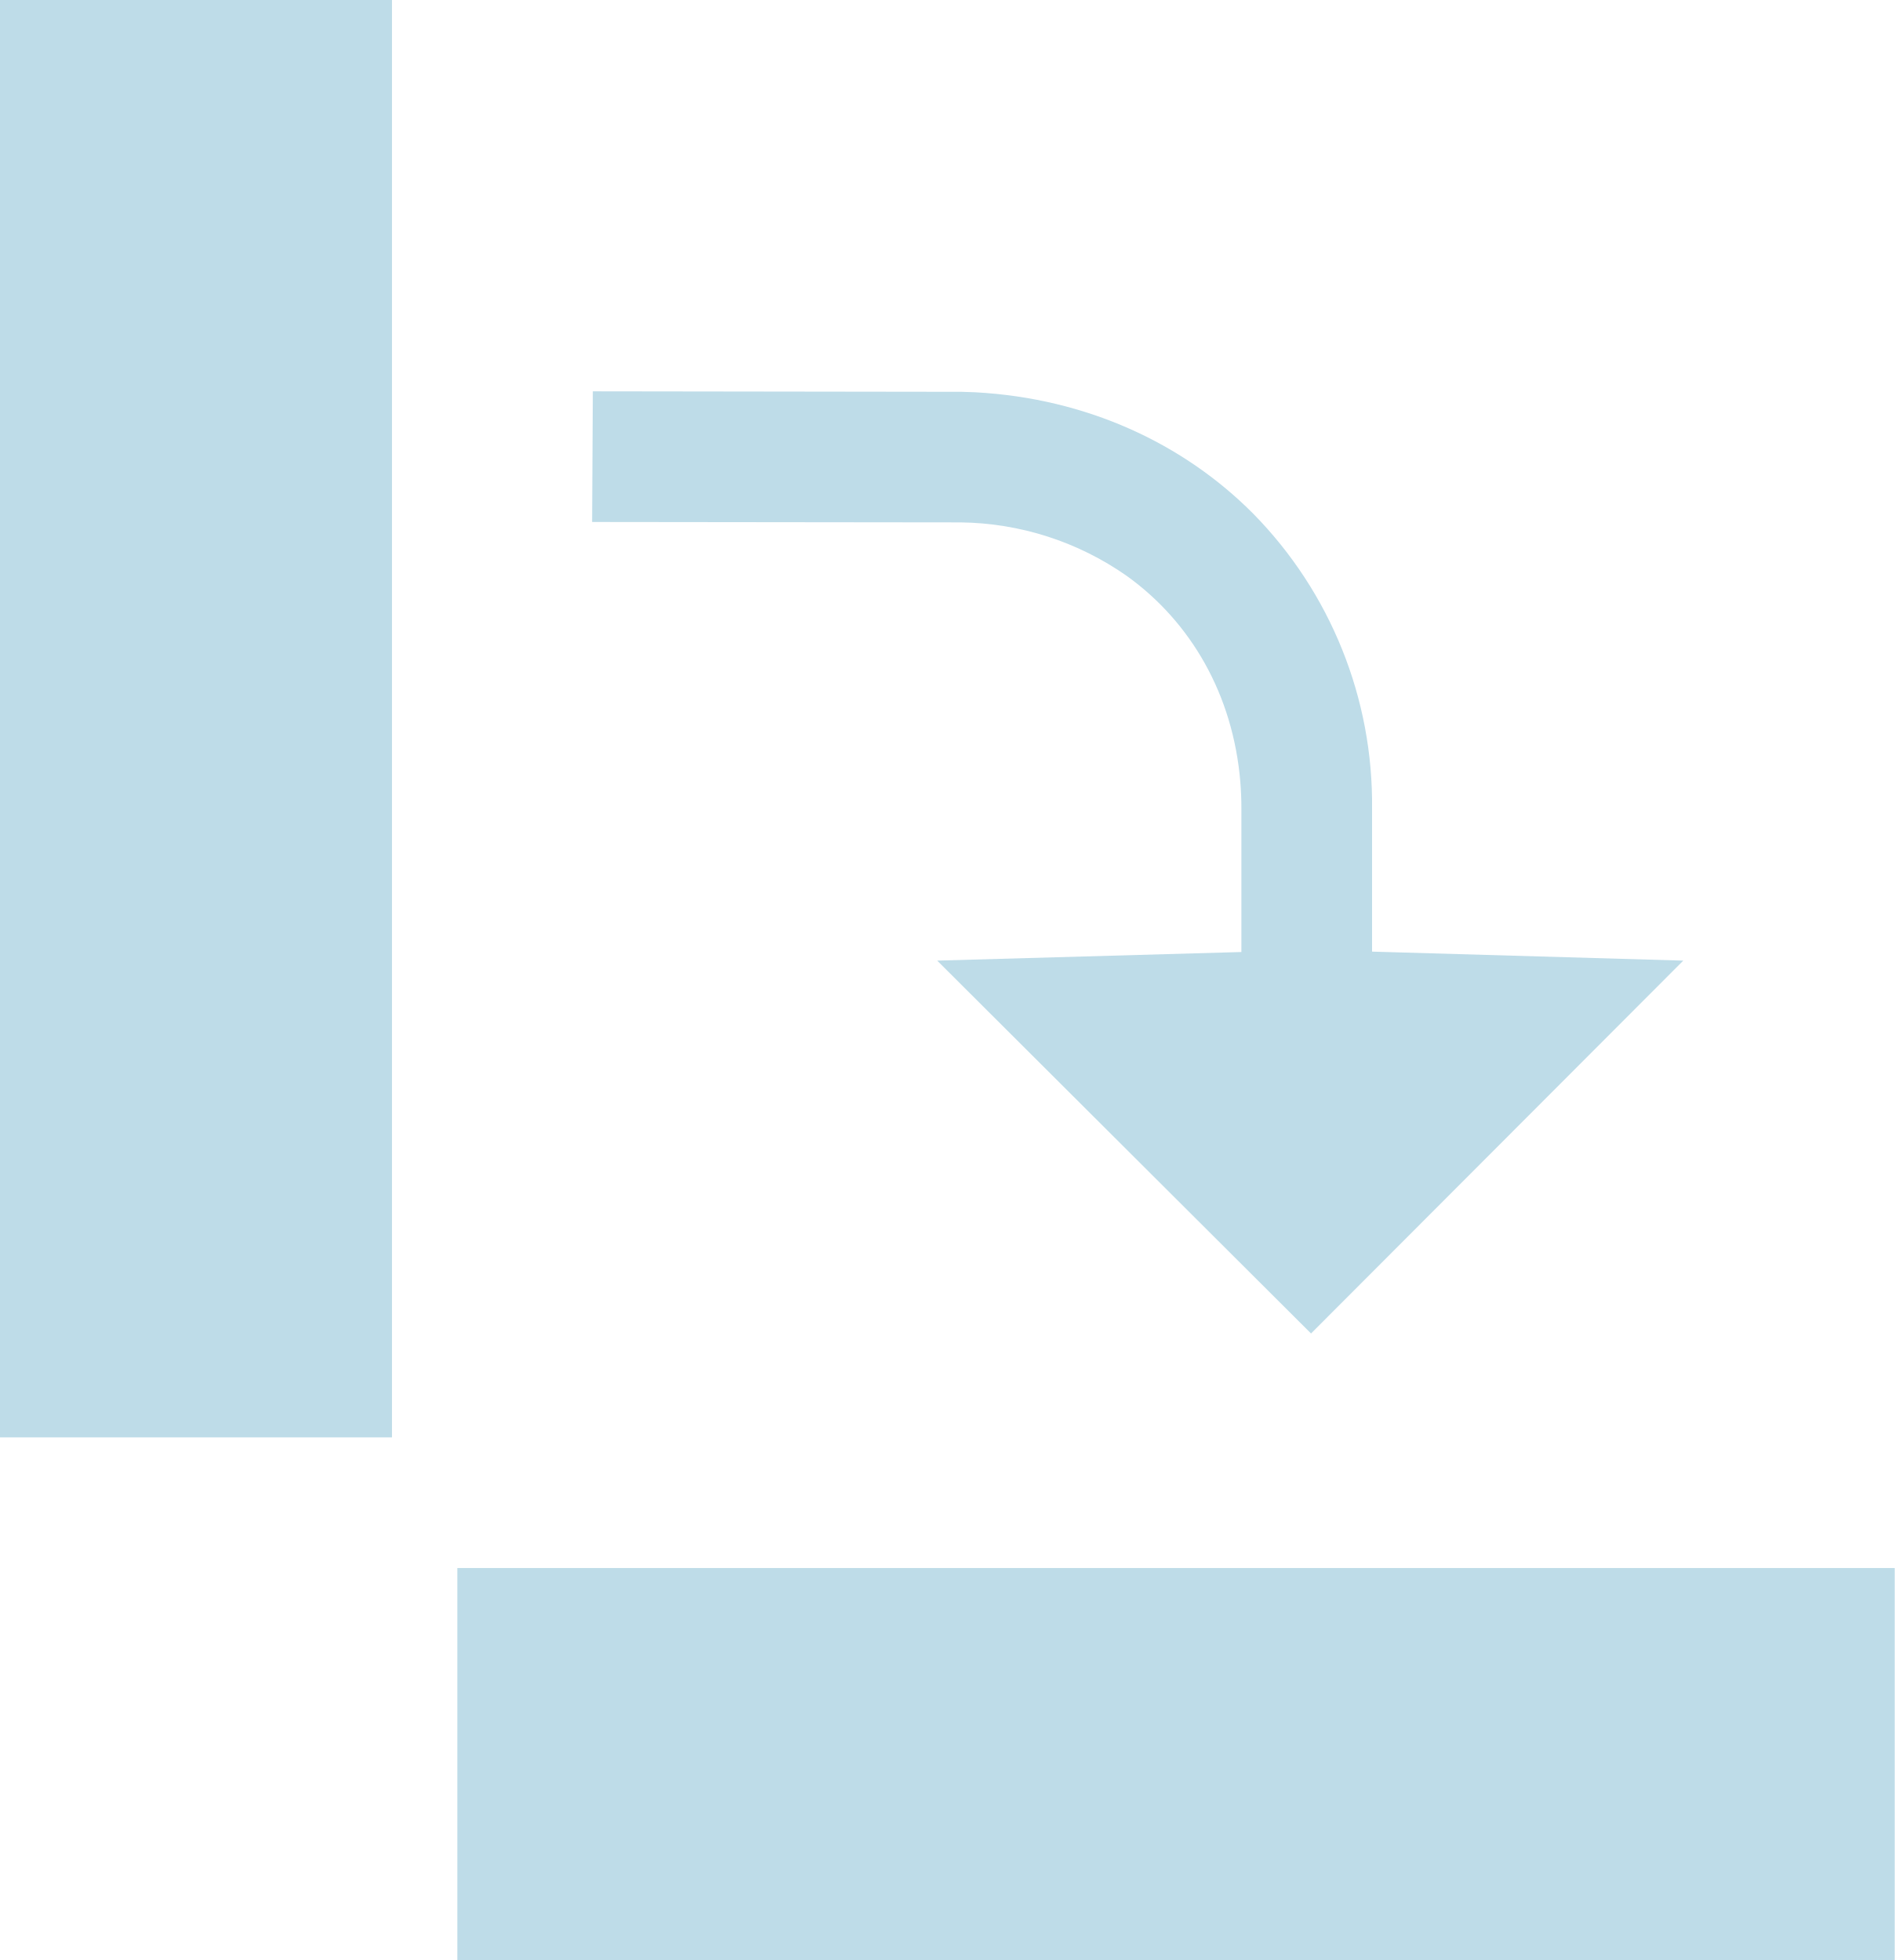
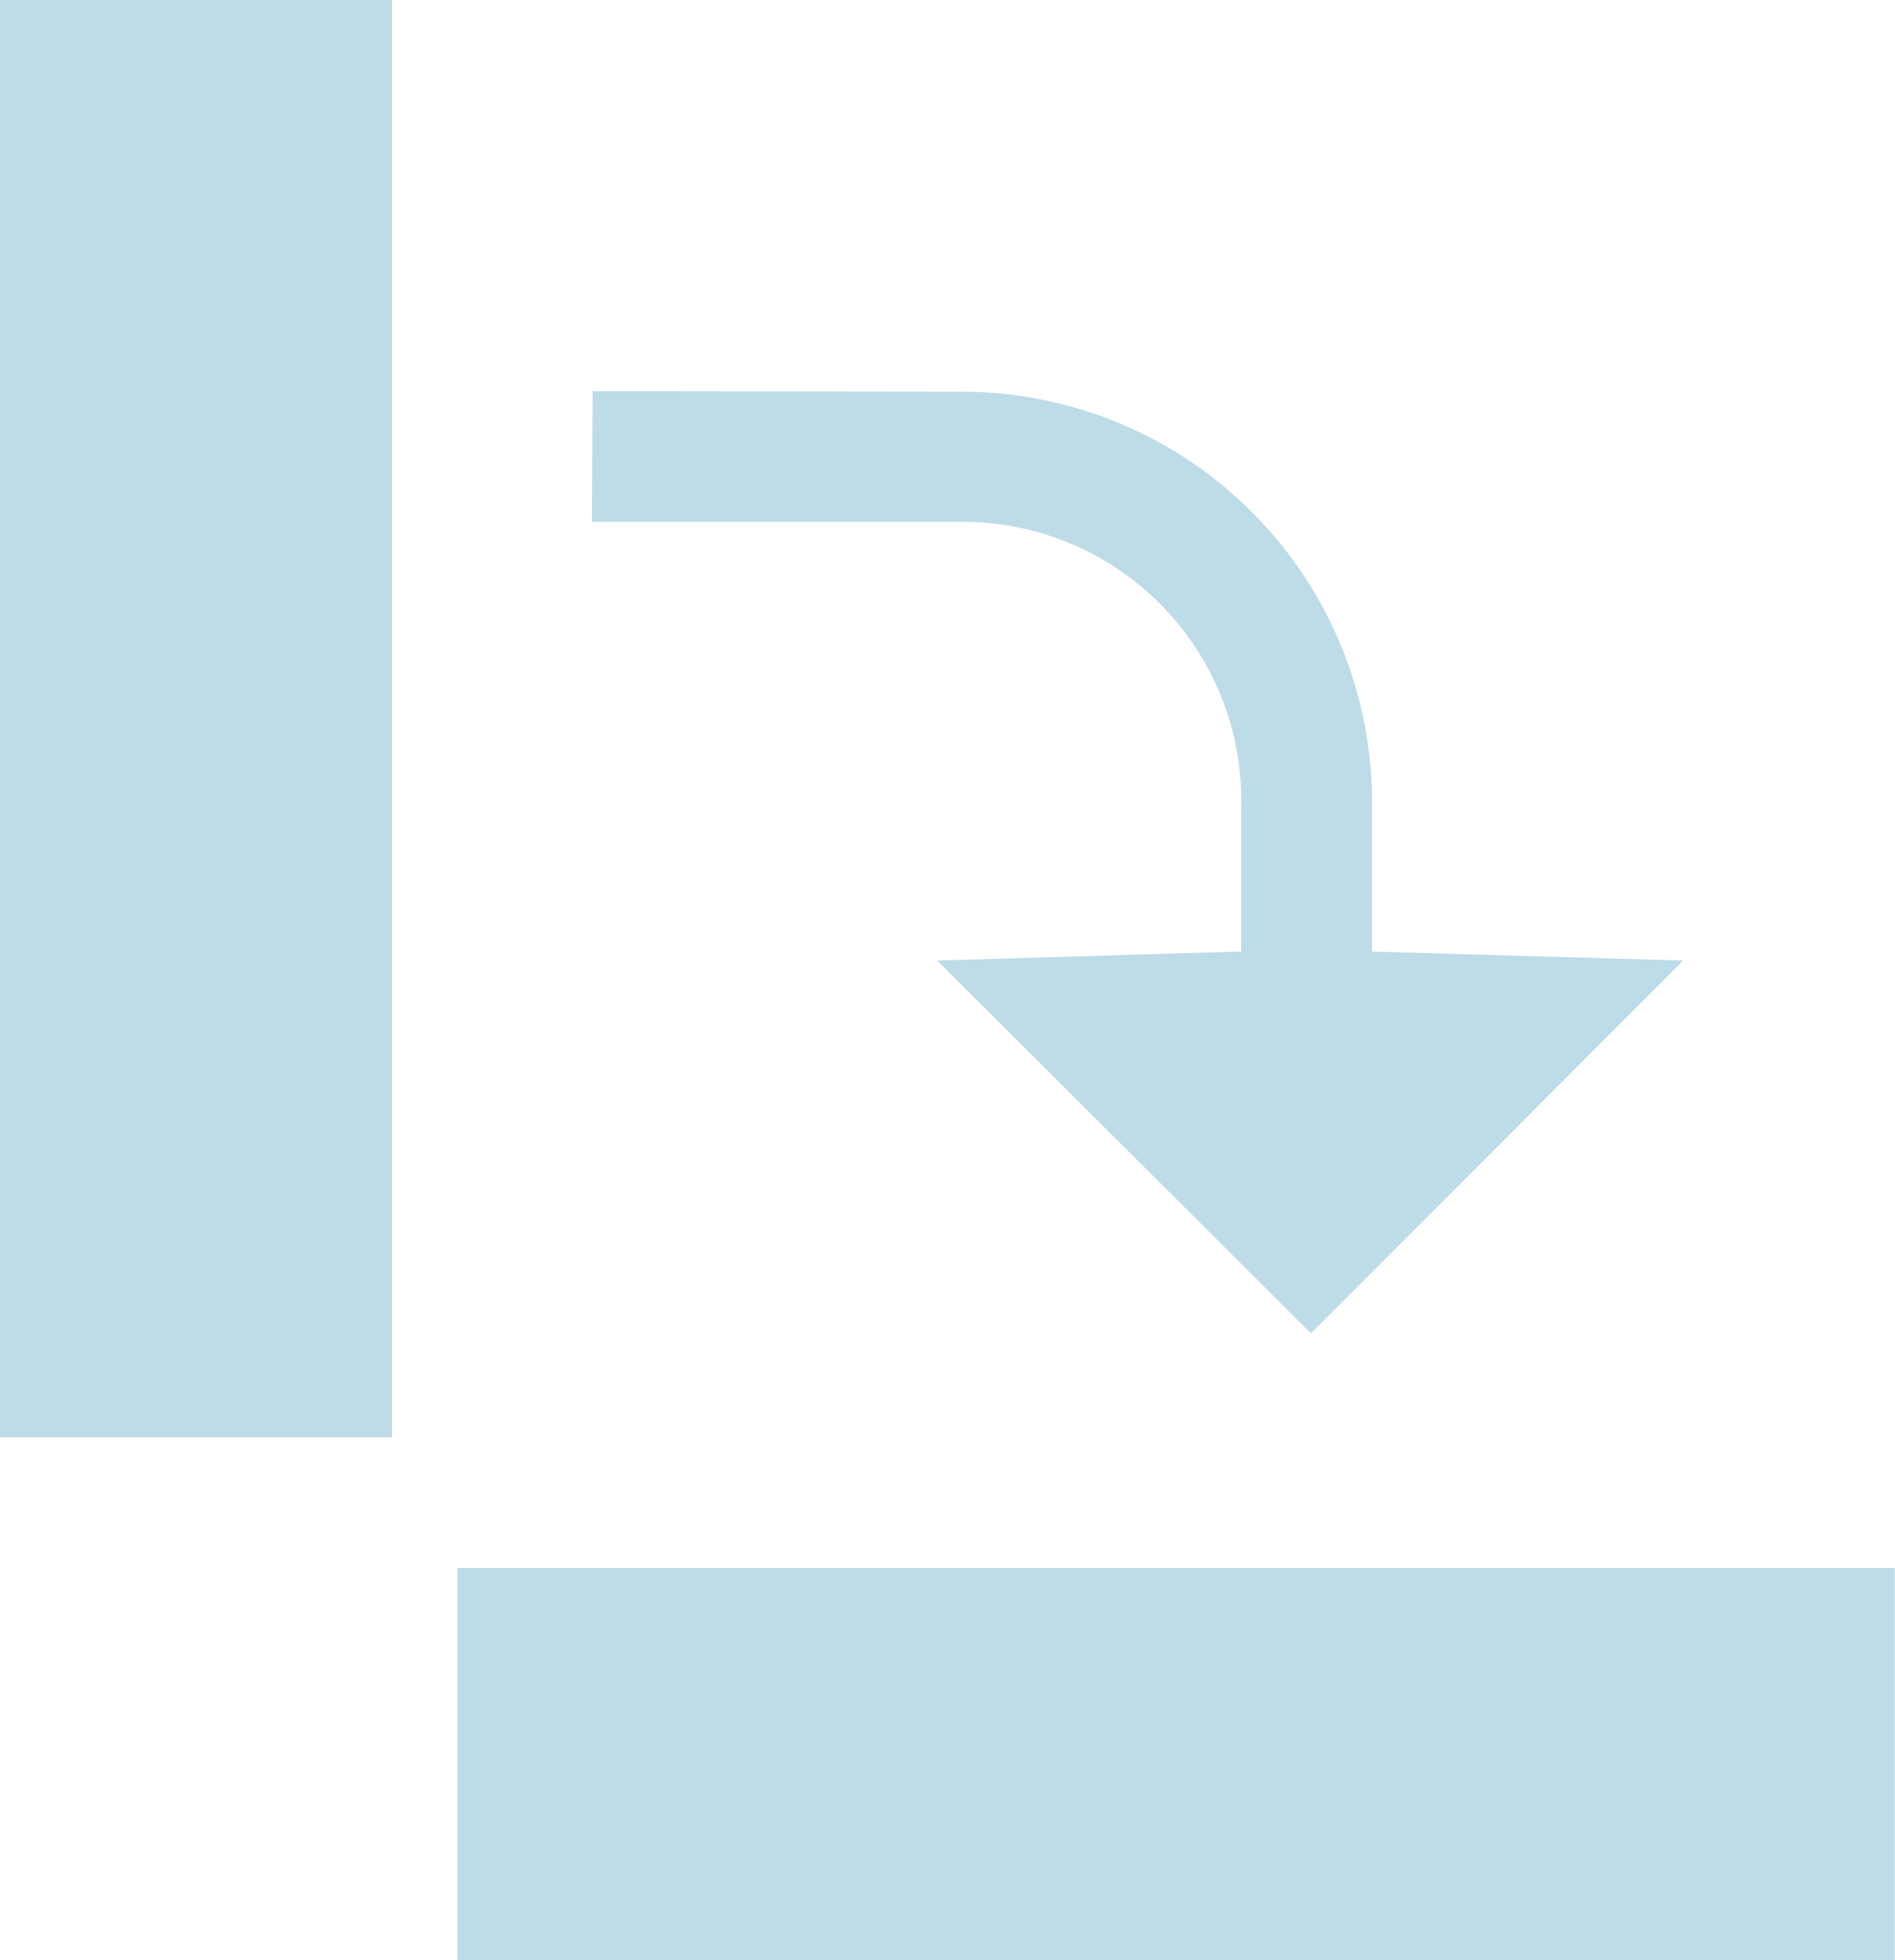
- <svg xmlns="http://www.w3.org/2000/svg" width="23.999" height="24.827" viewBox="1022.254 418.638 23.999 24.827">
-   <g data-name="noun-rotate-674854-FFFFFF">
-     <path d="M1022.254 436.845h4.965v-18.207h-4.965v18.207Z" fill="#bedce8" fill-rule="evenodd" data-name="Path 1818" />
-     <path d="M1028.047 443.466h18.206V438.5h-18.206v4.965Z" fill="#bedce8" fill-rule="evenodd" data-name="Path 1819" />
-     <path d="m1034.125 430.806 4.735 4.723 4.715-4.723-3.942-.114v-1.808a5.246 5.246 0 0 0-1.504-3.738c-.889-.895-2.116-1.463-3.521-1.539a5.967 5.967 0 0 0-.172-.006l-4.673-.006-.009 1.655 4.665.005a3.742 3.742 0 0 1 2.107.678c.815.585 1.345 1.506 1.438 2.604a4.135 4.135 0 0 1 .014.346v1.814l-3.853.109Z" fill="#bedce8" fill-rule="evenodd" data-name="Path 1820" />
+ <svg xmlns="http://www.w3.org/2000/svg" width="23.999" height="24.827" viewBox="0 0 23.999 24.827">
+   <g id="noun-rotate-674854-FFFFFF" transform="translate(-200 -171.43)">
+     <path id="Path_1818" data-name="Path 1818" d="M200,189.636h4.965V171.43H200Z" fill="#bedce8" />
+     <path id="Path_1819" data-name="Path 1819" d="M400,862.135h18.206V857.17H400Z" transform="translate(-194.207 -665.878)" fill="#bedce8" />
+     <path id="Path_1820" data-name="Path 1820" d="M463.325,349.758l4.734,4.723,4.715-4.723-3.942-.114v-1.809a5.2,5.2,0,0,0-5.2-5.283l-4.672-.006-.009,1.655,4.665,0a3.53,3.53,0,0,1,3.559,3.628v1.814Z" transform="translate(-251.454 -166.161)" fill="#bedce8" />
  </g>
</svg>
